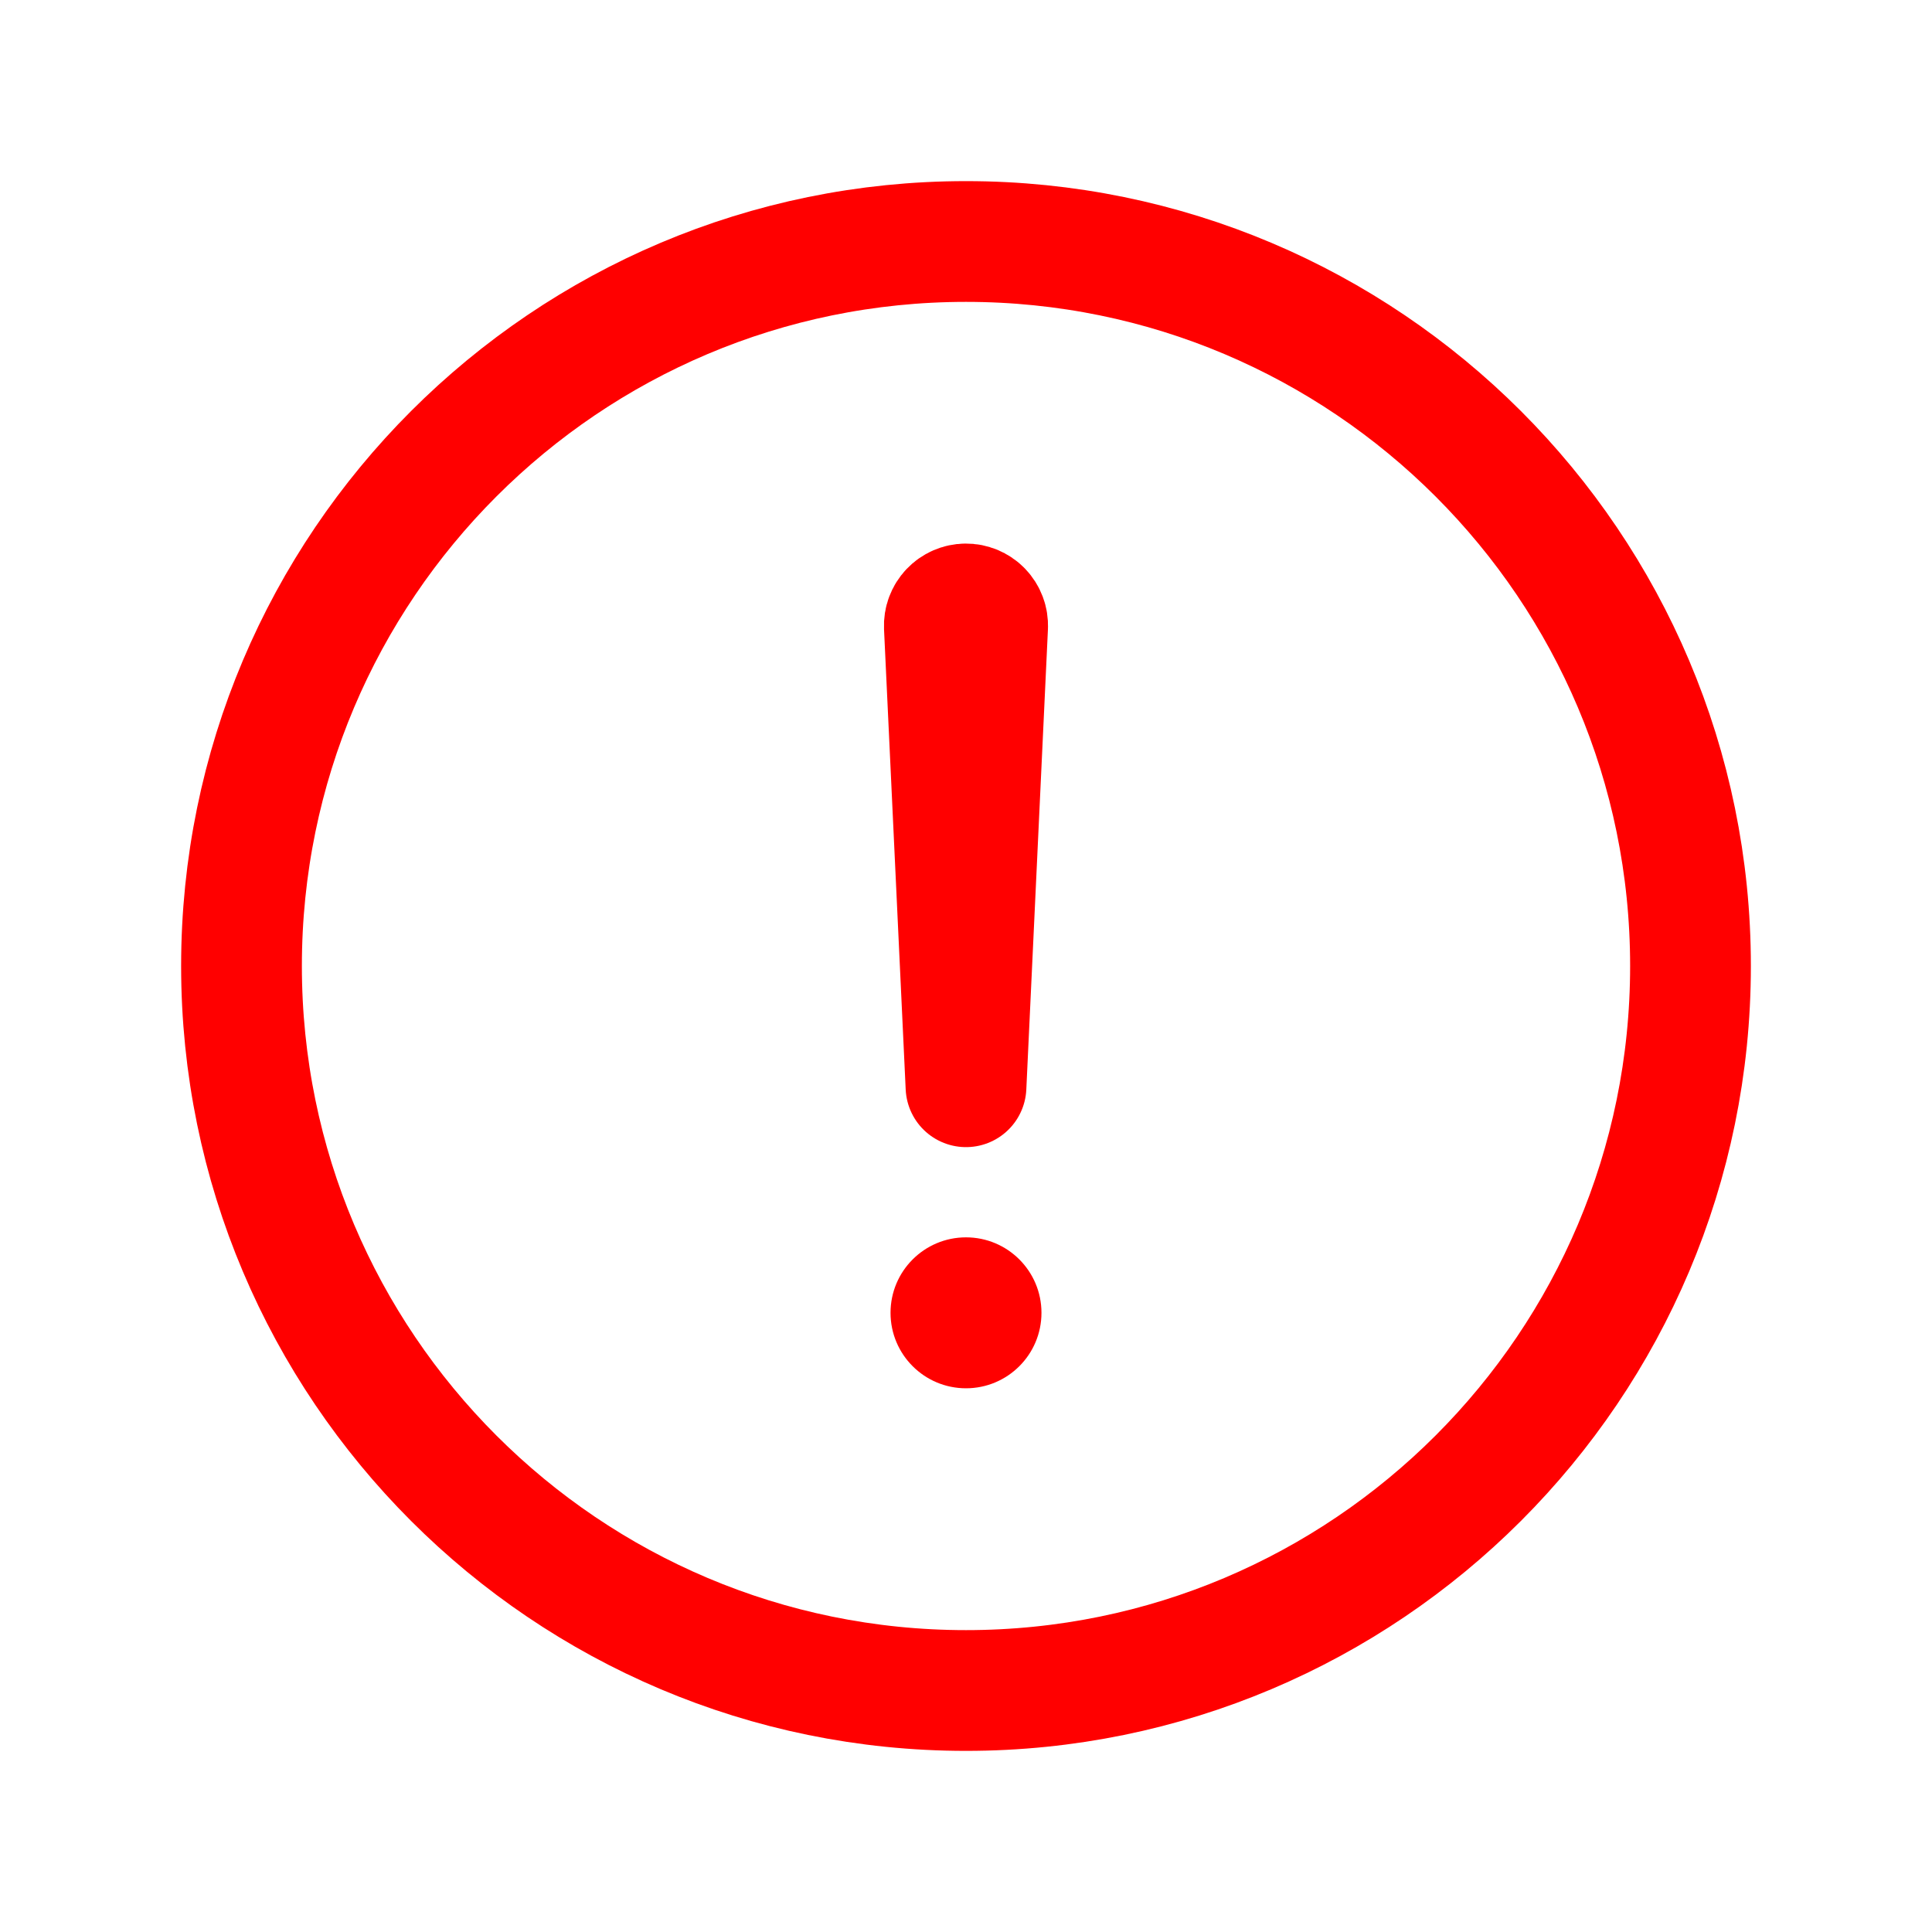
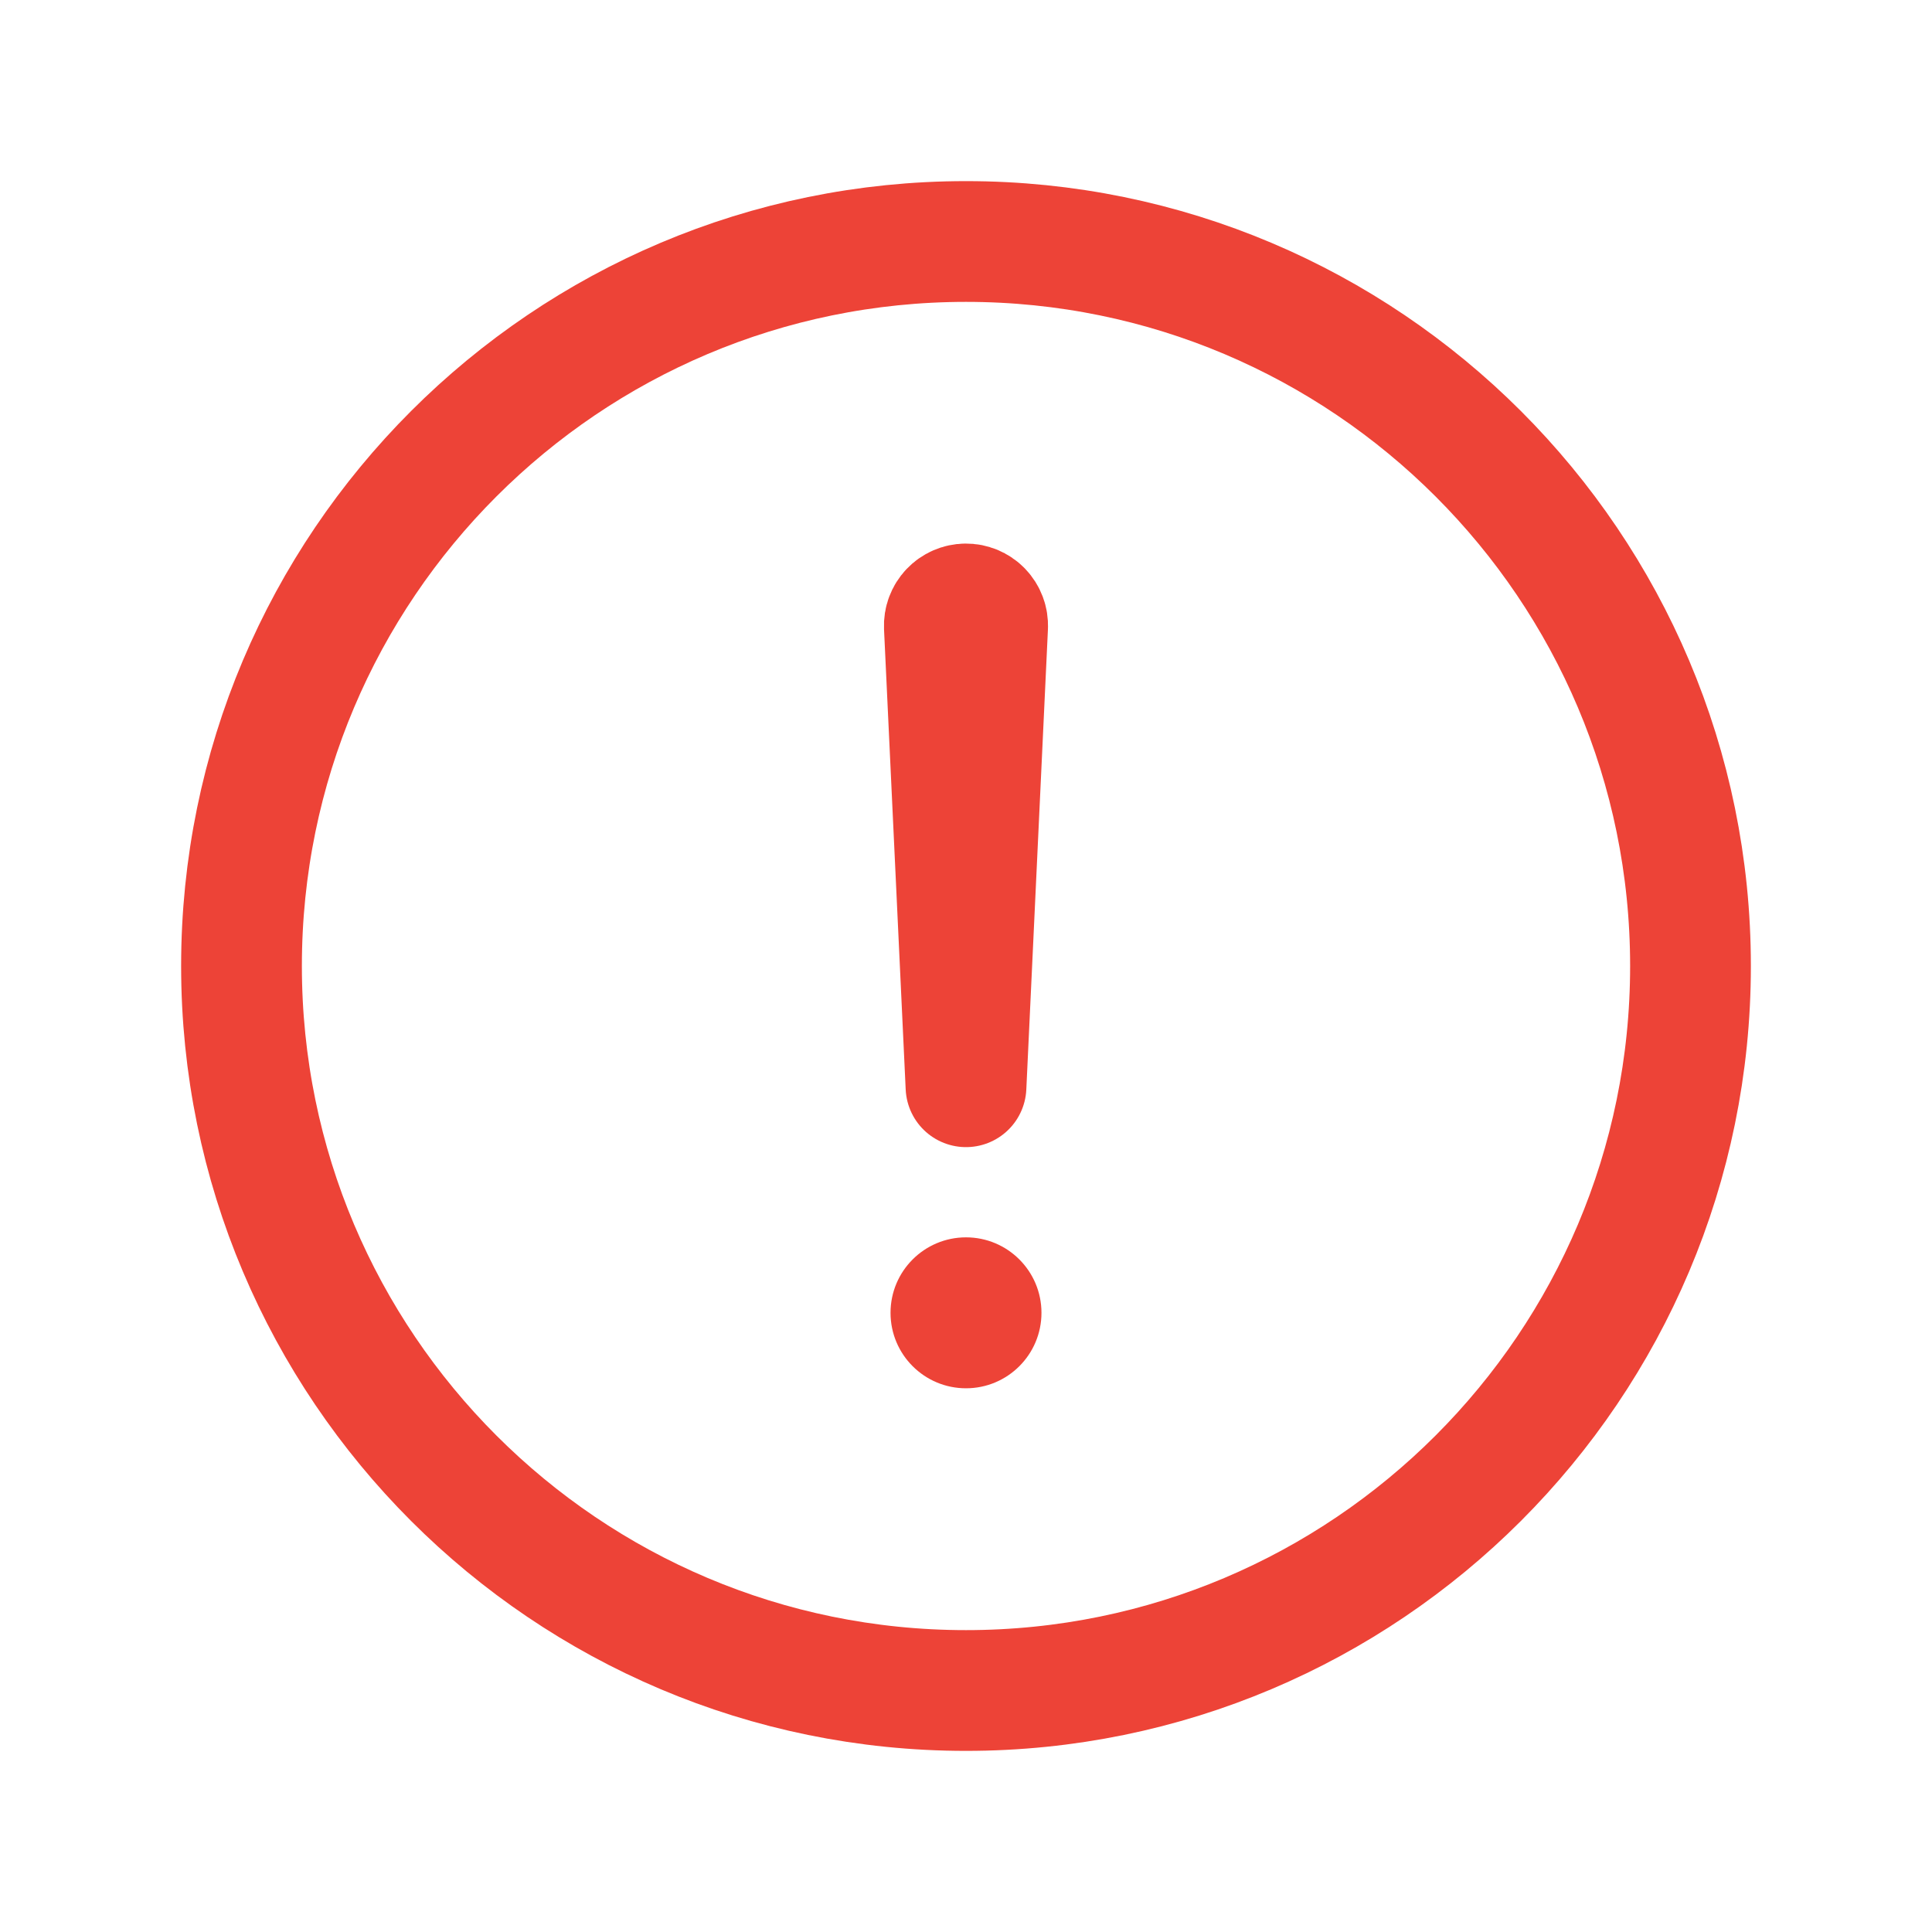
<svg xmlns="http://www.w3.org/2000/svg" class="ionicon" viewBox="0 0 512 512">
-   <path d="M448 256c0-106-86-192-192-192S64 150 64 256s86 192 192 192 192-86 192-192z" fill="none" stroke="red" stroke-miterlimit="10" stroke-width="32" />
-   <path d="M250.26 166.05L256 288l5.73-121.95a5.74 5.74 0 00-5.79-6h0a5.74 5.74 0 00-5.68 6z" fill="none" stroke="red" stroke-linecap="round" stroke-linejoin="round" stroke-width="32" />
-   <path d="M256 367.91a20 20 0 1120-20 20 20 0 01-20 20z" fill="red" />
+   <path d="M448 256c0-106-86-192-192-192S64 150 64 256s86 192 192 192 192-86 192-192z" fill="none" stroke="#ed4337" stroke-miterlimit="10" stroke-width="32" />
+   <path d="M250.26 166.05L256 288l5.73-121.95a5.74 5.74 0 00-5.79-6h0a5.74 5.74 0 00-5.68 6z" fill="none" stroke="#ed4337" stroke-linecap="round" stroke-linejoin="round" stroke-width="32" />
+   <path d="M256 367.91a20 20 0 1120-20 20 20 0 01-20 20z" fill="#ed4337" />
</svg>
